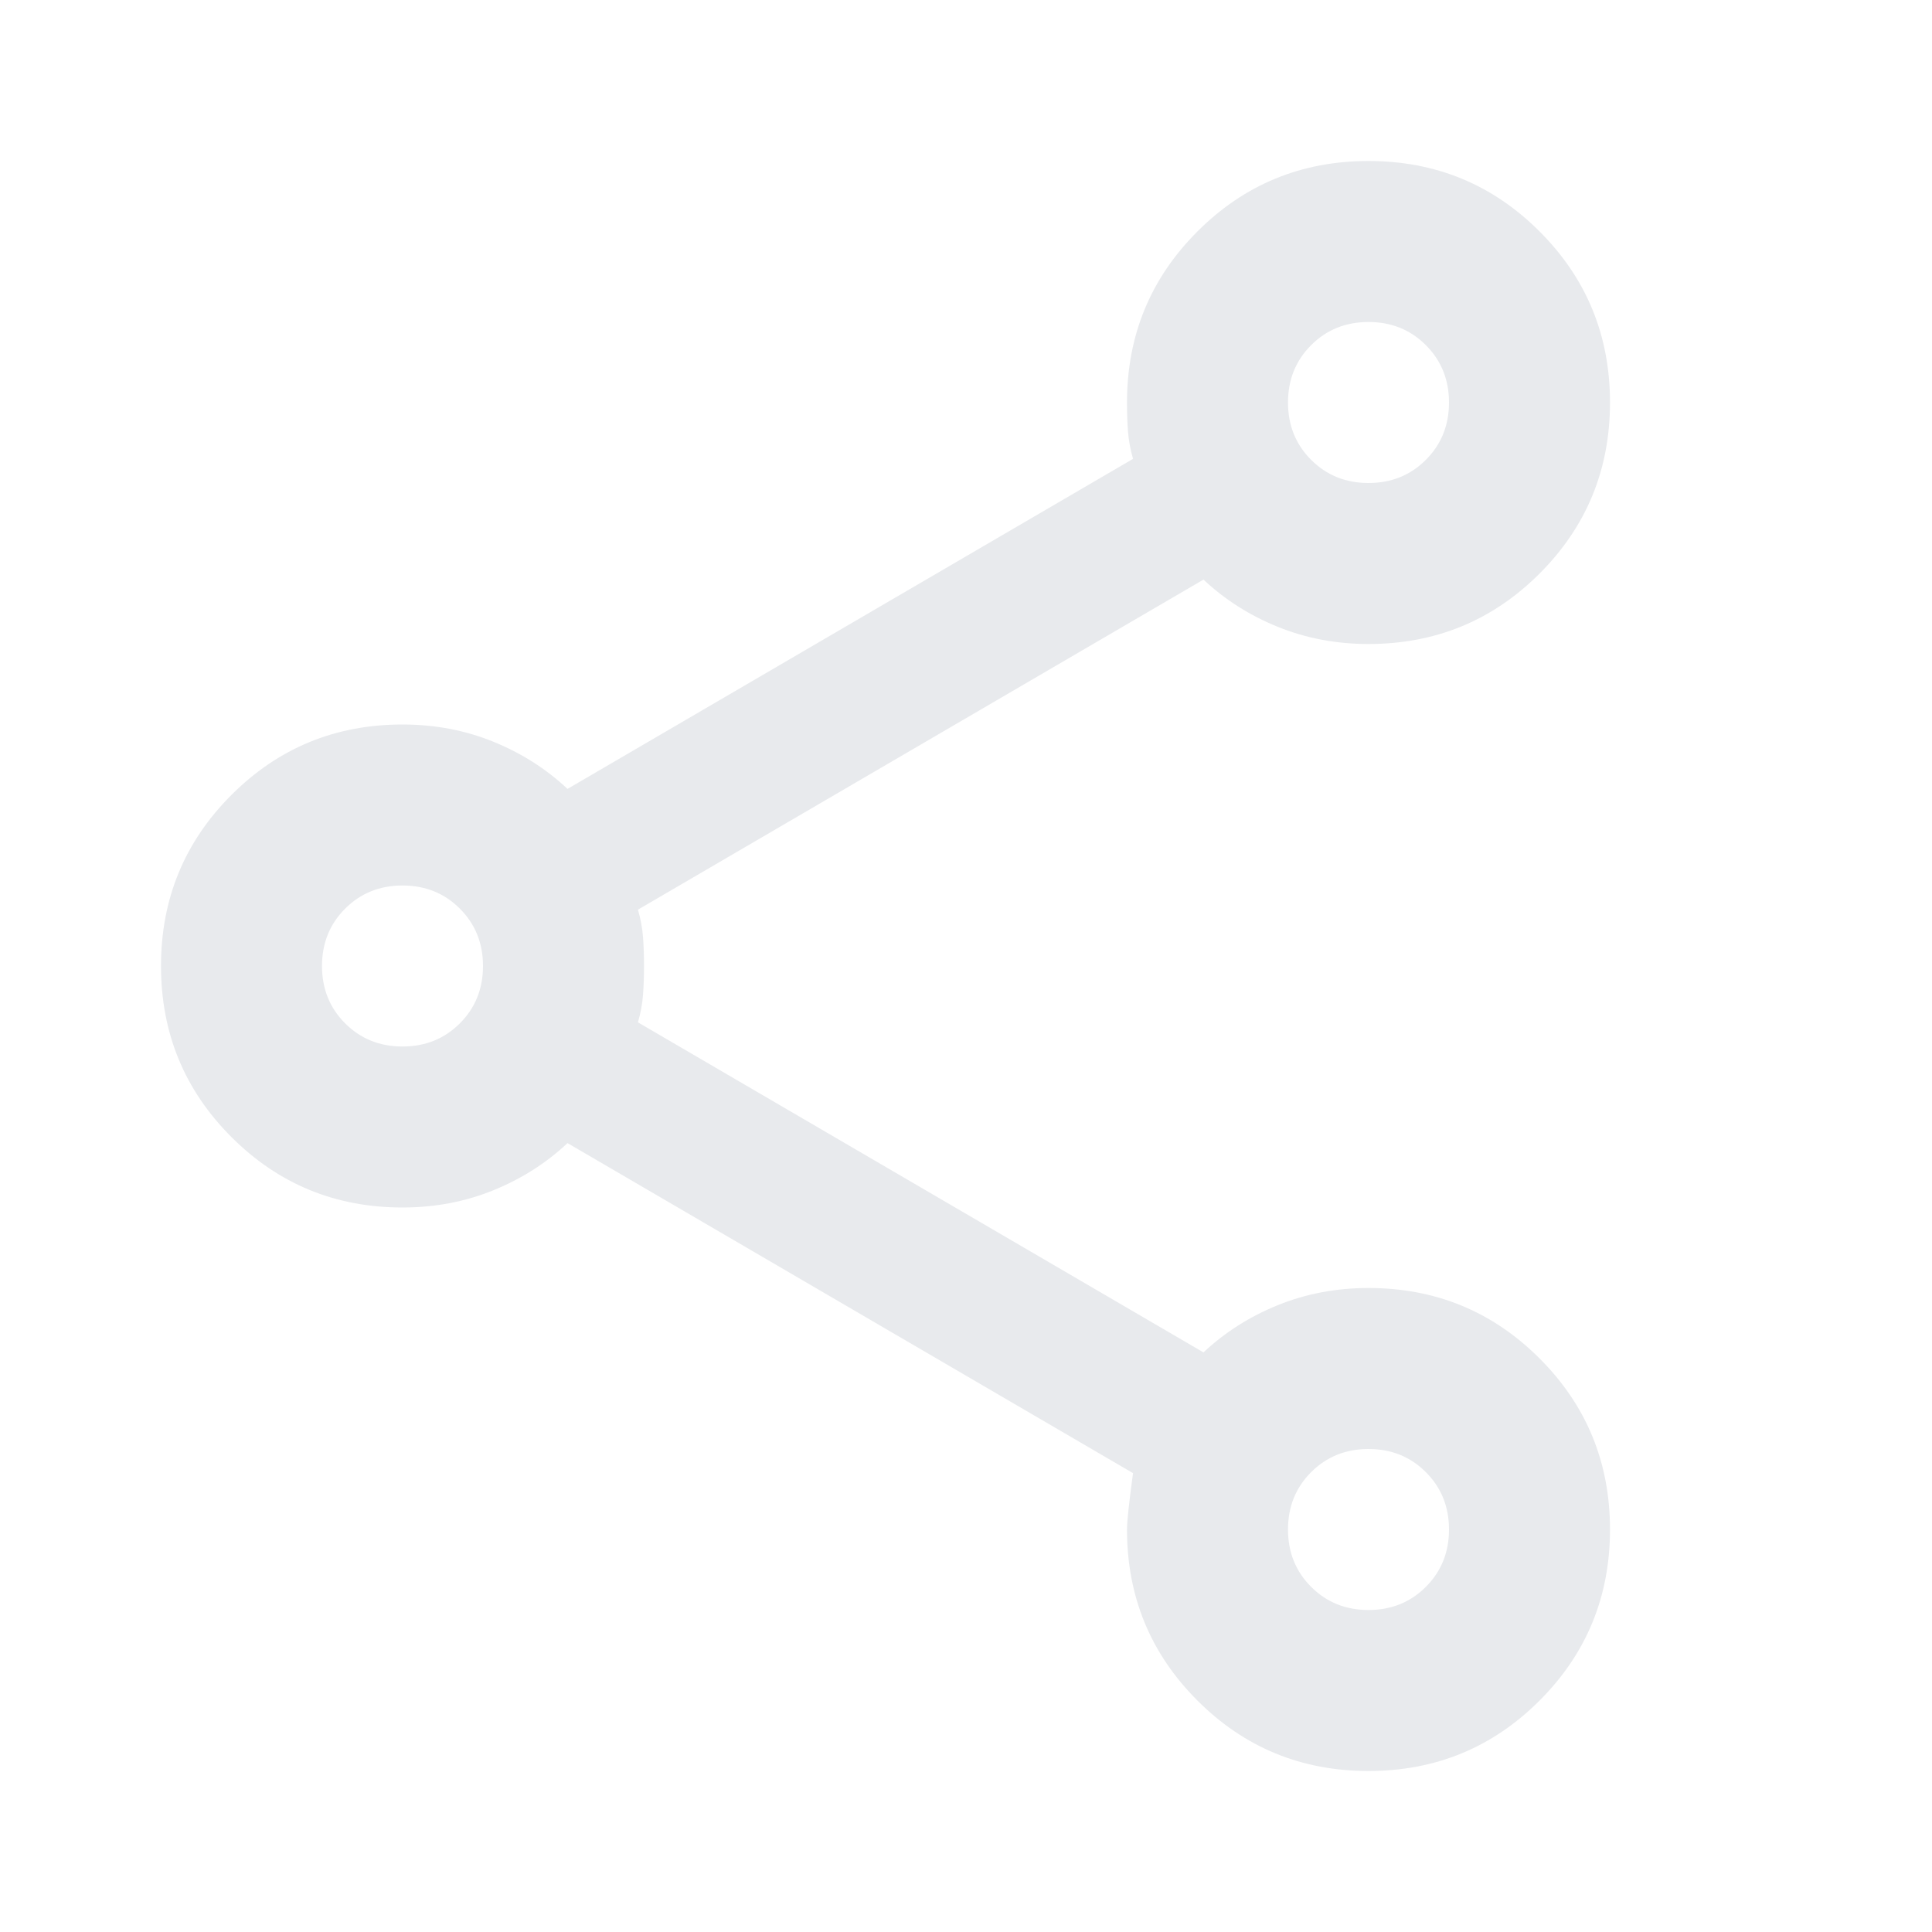
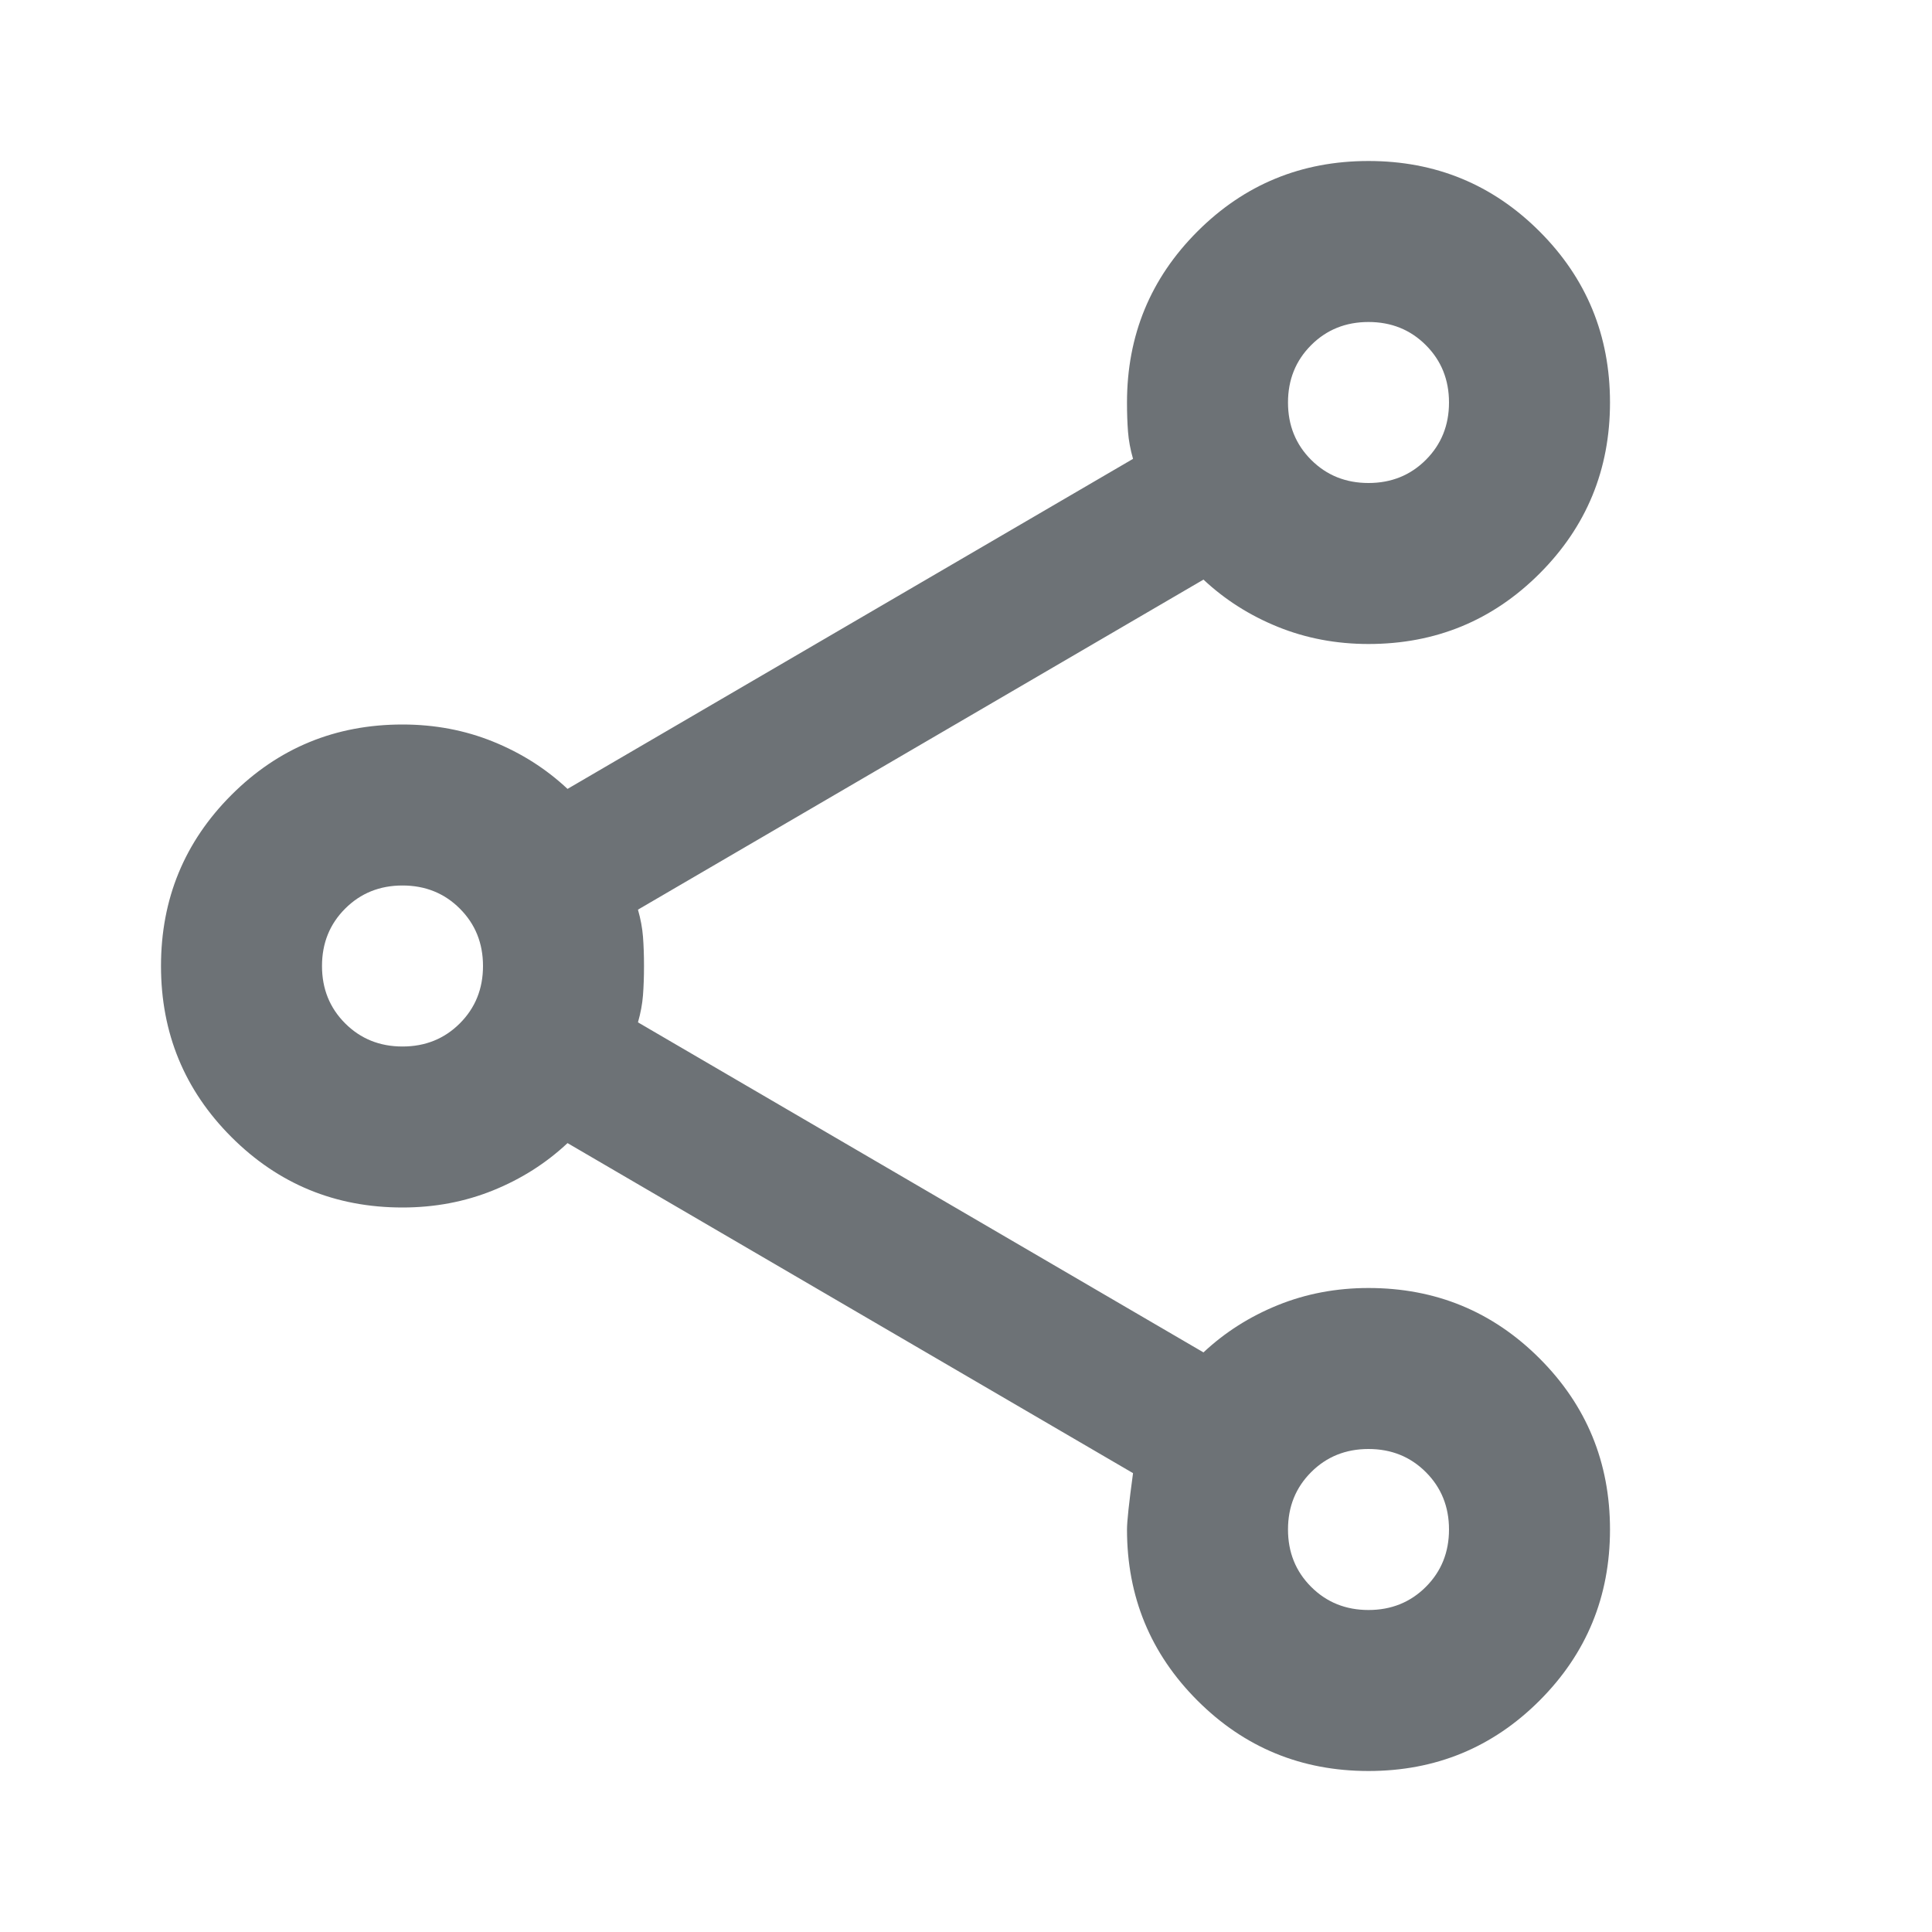
- <svg xmlns="http://www.w3.org/2000/svg" height="24px" viewBox="0 -960 960 960" width="24px" fill="#e8eaed">
+ <svg xmlns="http://www.w3.org/2000/svg" height="24px" viewBox="0 -960 960 960" width="24px" fill="#6D7276">
  <path d="M680-80q-50 0-85-35t-35-85q0-6 3-28L282-392q-16 15-37 23.5t-45 8.5q-50 0-85-35t-35-85q0-50 35-85t85-35q24 0 45 8.5t37 23.5l281-164q-2-7-2.5-13.5T560-760q0-50 35-85t85-35q50 0 85 35t35 85q0 50-35 85t-85 35q-24 0-45-8.5T598-672L317-508q2 7 2.5 13.5t.5 14.5q0 8-.5 14.5T317-452l281 164q16-15 37-23.5t45-8.5q50 0 85 35t35 85q0 50-35 85t-85 35Zm0-80q17 0 28.5-11.5T720-200q0-17-11.5-28.5T680-240q-17 0-28.5 11.5T640-200q0 17 11.5 28.5T680-160ZM200-440q17 0 28.5-11.5T240-480q0-17-11.5-28.5T200-520q-17 0-28.5 11.5T160-480q0 17 11.5 28.5T200-440Zm480-280q17 0 28.5-11.5T720-760q0-17-11.5-28.5T680-800q-17 0-28.5 11.5T640-760q0 17 11.5 28.5T680-720Zm0 520ZM200-480Zm480-280Z" />
</svg>
